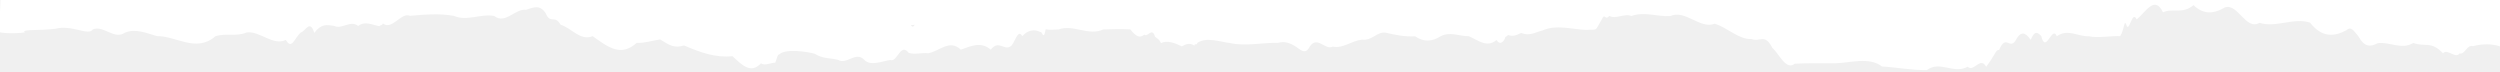
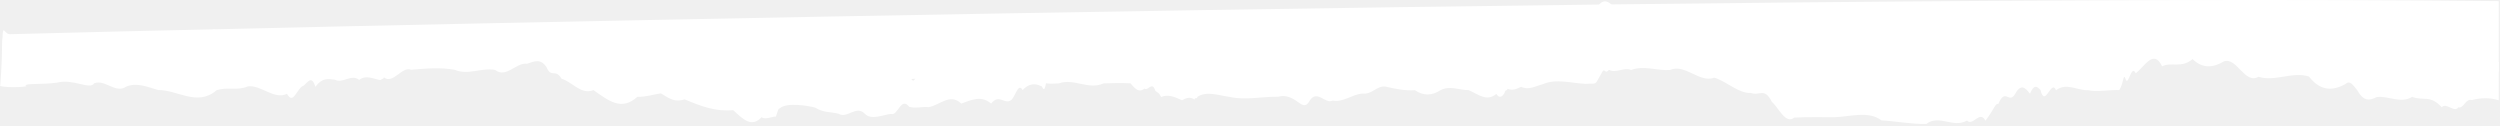
- <svg xmlns="http://www.w3.org/2000/svg" width="1712" height="49" viewBox="0 0 1712 49" fill="none">
-   <g clip-path="url(#clip0_15214_13170)">
-     <mask id="mask0_15214_13170" style="mask-type:luminance" maskUnits="userSpaceOnUse" x="0" y="0" width="1712" height="49">
-       <path d="M0 49H1712V0H0V49Z" fill="white" />
-     </mask>
-     <g mask="url(#mask0_15214_13170)">
-       <path d="M-1 21.875C4.02 23.586 20.82 22.404 16.44 21.752C16.55 19.919 26.96 21.141 38.03 19.674C49.11 16.741 60.82 24.849 63.54 20.122C70.97 17.148 78.26 27.456 85.51 22.404C92.76 19.308 100.04 22.649 107.48 24.727C120.57 24.523 134.4 36.298 147.48 24.849C155.07 22.404 161.2 25.378 168.93 22.241C177.78 20.937 186.96 31.653 195.74 27.334C199.9 34.423 201.54 26.112 206 22.241C209.01 21.671 212.24 12.829 215.22 22.526C219.9 16.17 223.8 16.985 228.67 17.678C233.92 20.489 239.94 13.441 245.25 17.8C249.9 14.092 255.18 17.148 259.72 17.922C260.68 17.026 261.83 17.393 262.21 16.048C268.42 21.06 274.7 8.144 280.76 10.833C290.72 9.977 300.83 9.04 310.8 10.874C319.98 14.785 329.31 9.162 338.45 10.955C346 16.904 352.88 5.659 360.24 6.718C365.63 4.925 369.61 3.092 373.59 8.918C377.04 16.985 379.76 9.692 383.92 16.945C391.39 19.145 397.34 28.23 405.86 24.767C416.52 32.345 425.15 39.15 435.97 29.371C441.92 29.534 446.45 27.823 452.06 27.008C458.79 31.286 462.03 33.079 468.39 31.123C479.87 35.972 489.72 39.639 501.62 38.498C508.39 44.731 514.15 50.761 521.14 43.346C523.52 45.383 528.87 42.613 530.88 42.979C532.33 39.272 532.29 37.52 533.67 37.235C538.02 33.038 553.18 35.483 557.87 36.786C563.48 40.331 568.24 39.557 573.89 40.983C579.8 44.609 585.94 34.831 591.85 40.942C596.23 45.791 605.27 41.431 609.77 41.105C614.56 42.816 616.61 28.882 622.29 36.216C626.76 37.561 631.22 35.931 635.64 36.461C643.3 35.157 650.25 26.601 657.98 34.016C664.82 31.612 671.63 28.149 678.47 34.016C683.86 27.09 687.5 34.709 691.85 31.816C694.79 30.553 696.87 18.982 700.07 24.767C703.9 20.408 708.58 19.878 712.446 21.956C713.562 20.937 714.603 28.475 716.09 20.082C718.655 20.611 722.335 20.285 724.975 20.163C735.161 16.456 745.347 24.89 755.533 20.163C761.63 19.919 767.913 19.837 774.01 20.122C777.876 24.767 780.107 26.478 783.676 23.708C785.906 25.786 788.918 18.248 790.999 25.175C792.747 26.723 793.565 26.438 795.052 29.534C799.253 27.456 804.234 29.29 809.327 31.734C812.45 29.982 814.941 29.249 817.952 31.245C818.064 29.29 819.365 31.49 819.997 29.331C826.205 25.134 835.388 28.638 842.117 29.453C853.083 31.897 864.385 29.086 875.315 29.331C879.479 28.149 883.122 29.208 887.248 31.857C890.445 33.772 893.791 38.131 896.989 31.775C902.119 24.278 907.547 34.627 912.602 31.938C919.777 33.364 925.205 28.027 932.752 27.13C939.778 28.027 942.641 21.63 948.849 22.363C955.541 23.952 962.344 25.297 969.036 24.849C974.835 28.841 980.709 28.638 986.509 24.849C992.977 21.426 999.446 24.849 1005.91 24.808C1012.42 27.66 1018.29 32.957 1024.8 27.375C1026.7 30.349 1028.59 29.819 1030.41 26.764C1030.97 24.197 1031.68 25.704 1032.61 23.912C1035.8 25.134 1038.07 24.319 1041.79 22.526C1047.29 25.012 1051.38 22.037 1056.55 20.774C1065.77 16.659 1076.55 20.122 1086.07 20.489C1094.58 19.878 1091.68 22.078 1096.66 13.726C1099.38 7.899 1098.74 14.704 1102.02 10.874C1106.74 13.441 1112.39 8.877 1117.18 10.996C1126.07 7.655 1134.92 11.607 1143.8 10.996C1154.14 6.392 1164.21 20.163 1174.21 16.252C1182.72 18.737 1190.87 27.212 1199.38 26.723C1205.48 29.005 1208.49 22.608 1213.73 32.834C1218.26 36.705 1223.13 48.521 1229.01 43.631C1237.78 43.102 1247.74 43.428 1256.67 43.346C1266.48 43.183 1280.09 38.661 1288.82 45.546C1298.83 46.076 1308.97 48.154 1319.53 47.991C1328.57 41.227 1337.82 51.087 1347.49 45.669C1351.5 49.865 1356.19 38.212 1360.13 45.75C1366.41 37.438 1366.86 33.649 1368.94 34.301C1373.7 23.137 1375.93 33.934 1380.05 28.067C1383.99 20.693 1386.78 22.078 1390.65 27.253C1393.29 20.856 1395.26 21.915 1397.86 24.727C1401.02 37.52 1405.22 16.863 1408.49 24.849C1415.85 19.389 1423.25 25.215 1430.61 24.849C1435.93 26.234 1447.2 24.36 1451.88 24.767C1454.96 20.245 1454.52 11.892 1456.41 17.8C1458.31 21.508 1460.17 6.799 1463.18 13.278C1469.43 8.348 1475.45 -3.59 1481.25 8.47C1487.35 5.292 1494.67 10.018 1502.1 3.499C1509.54 10.752 1517.05 8.959 1523.59 5.088C1532.51 1.992 1537.94 21.141 1547.31 15.641C1558.65 19.185 1570.66 11.852 1581.92 15.478C1590.06 26.03 1598.72 25.052 1606.79 20.734C1610.14 17.556 1612.18 21.589 1615.01 24.849C1619.28 32.427 1623.19 32.223 1628.28 29.575C1636.16 28.393 1644.75 34.342 1652.63 29.412C1660.7 32.427 1664.75 27.782 1672.97 36.501C1675.94 32.997 1681.66 40.576 1684.3 36.583C1687.95 37.683 1689.29 30.308 1693.56 31.612C1699.25 30.064 1706.24 29.779 1712 31.775C1712 29.453 1712 9.134 1712 5.63C1707.69 1.882 1701.29 -11.413 1695.08 -14.469C1691 -14.061 1686.94 -13.328 1682.85 -14.469C1676.79 -14.428 1667.69 -15.732 1662.67 -13.124C1660.47 -7.338 1659.77 -10.027 1657.05 -8.683C1653.86 0.321 1651.03 -4.324 1647.61 -7.542C1642.03 -8.846 1638.73 -10.965 1633.93 -11.005C1629.65 -13.206 1628.24 -20.336 1623.22 -14.061C1621.48 -22.088 1623.26 -22.862 1623.33 -23.554C1618.09 -22.047 1612.18 -28.851 1606.57 -25.388C1601.7 -24.614 1597.61 -28.362 1592.48 -28.403C1579.84 -36.877 1566.64 -30.521 1554.45 -26.569C1544.3 -14.387 1532.07 -25.591 1521.7 -26.04C1511.14 -26.162 1502.77 -28.077 1492.29 -18.991C1483.14 -10.965 1471.54 -20.906 1462.92 -18.706C1460.13 -14.061 1460.47 -24.532 1458.65 -14.917C1456.34 -8.072 1453.37 -14.672 1450.88 -13.328C1448.53 -8.683 1446.19 -10.313 1443.85 -11.617C1441.02 -21.191 1436.41 -13.246 1434.07 -9.987C1430.2 -7.257 1429.54 1.666 1424.33 -5.138C1419.57 -11.454 1414.74 -11.454 1409.98 -5.301C1405.19 -6.524 1404.85 0.403 1401.21 -1.512C1397.38 3.621 1389.79 4.314 1385.22 5.903C1380.8 5.699 1377.04 3.907 1372.69 8.551C1366.82 8.918 1360.5 9.814 1355.22 17.23C1351.62 14.215 1349.01 27.497 1345.37 26.804C1340.42 29.86 1330.57 25.012 1325.55 27.09C1317.67 26.03 1312.69 31.938 1305.63 23.545C1303.32 10.874 1301.17 21.671 1298.9 21.141C1296.45 17.841 1295.14 21.915 1292.88 15.967C1288.27 14.255 1280.53 14.622 1275.26 11.363C1268.79 4.885 1261.43 10.181 1254.88 10.915C1251.2 9.896 1246.26 6.922 1242.69 11.241C1235.1 8.796 1232.65 5.496 1229.08 -4.894C1227.04 -6.972 1223.69 -16.587 1220.35 -16.343C1217.93 -19.276 1212.95 -14.224 1210.12 -18.991C1204.32 -19.887 1198.49 -30.603 1192.76 -25.714C1189.01 -30.725 1182.5 -23.025 1178.71 -26.162C1173.91 -23.595 1170.72 -20.05 1165.4 -21.273C1161.27 -22.21 1155.59 -20.499 1151.53 -21.843C1149.38 -27.099 1147.55 -31.214 1145.21 -25.673C1141.76 -19.684 1138.41 -22.088 1134.99 -26.569C1130.9 -37.04 1126.36 -25.266 1121.94 -30.481C1117.14 -22.536 1111.53 -36.959 1106.66 -30.684C1102.16 -36.348 1097.66 -39.2 1093.17 -30.684C1086.25 -33.903 1080.34 -32.396 1073.65 -28.28C1066.77 -25.265 1057.18 -21.558 1050.3 -28.851C1045.54 -32.273 1039.41 -17.402 1034.62 -14.346C1028.56 -15.772 1023.09 -17.973 1017.26 -19.684C1012.46 -22.536 996.883 -21.965 992.199 -20.376C992.98 -6.198 977.626 -11.82 971.455 -13.817C960.488 -14.754 950.71 -12.391 939.669 -16.139C929.929 -16.506 922.865 -24.003 913.46 -22.577C906.508 -21.762 895.615 -27.221 888.589 -22.862C881.08 -22.047 874.314 -22.536 866.581 -14.265C857.659 -18.013 850 -17.81 841.19 -16.139C834.535 -15.161 827.881 -17.891 821.226 -16.139C818.103 -15.365 814.981 -20.05 811.932 -15.732C809.07 -13.857 806.504 -12.431 803.679 -11.943C801.932 -9.865 799.738 -11.576 798.065 -11.128C794.05 -10.313 792.561 -27.425 788.546 -22.862C785.088 -18.502 780.144 -19.032 776.315 -19.113C772.114 -18.543 769.177 -20.865 764.865 -18.217C758.805 -15.283 754.939 -15.813 749.697 -8.683C739.994 -3.59 726.536 -6.075 715.792 -5.342C705.12 -0.331 696.87 -5.668 687.06 -0.616C681.74 4.721 676.57 8.022 670.85 10.548C667.46 17.352 662.56 11.729 659.14 10.792C651.85 7.288 646.61 7.166 639.62 14.092C635.64 10.629 631.11 15.233 626.83 15.559C625.57 19.878 624.12 18.452 622.85 15.07C622.03 12.911 621.48 14.867 620.14 11.118C616.61 14.541 612.59 11.648 609.65 14.378C599.43 15.111 589.02 11.363 578.61 13.074C572.22 11.322 565.82 18.615 559.43 13.115C550.17 7.859 541.96 11.159 534.56 9.122C529.5 12.544 522.25 -5.709 515.93 -0.29C507.57 4.559 499.65 -0.82 491.69 -3.061C485.11 -8.642 478.16 -11.657 471.29 -9.253C464.11 -14.794 453.29 -22.251 444.33 -19.154C441.77 -21.476 441.36 -13.98 438.79 -14.469C435.78 -11.861 429.8 -18.91 426.3 -14.632C419.72 -14.957 410.61 -26.855 405.3 -12.431C400.61 -9.905 401.21 -8.887 394.4 -7.542C389.87 -9.457 385.78 -10.272 381.28 -10.109C378.31 -7.787 375.22 -7.99 372.25 -10.028C366.49 -13.735 363.92 -4.731 358.94 -13.491C351.8 -11.861 339.17 -10.883 331.51 -19.154C328.39 -16.628 311.91 -18.686 299.75 -12.411C291.2 -10.456 282.65 -13.96 274.1 -12.248C265.55 -12.248 257 -8.867 248.45 -12.33C240.94 -19.827 229.71 -18.075 222.8 -10.985C216.85 -9.315 213.02 -3.733 206 -5.404C197.85 3.886 189.68 -7.319 181.53 -5.404C173.1 -8.622 162.02 -9.804 153.73 -5.567C149.38 -3.692 149.19 -9.987 145.7 -17.28C141.98 -7.013 134.02 -13.063 130.27 -12.411C118.56 -7.441 113.34 -8.256 101.74 -5.404C93.9 -12.656 87.65 -13.43 79.29 -14.652C68.1 -14.449 57.84 -15.345 47.32 -9.396C37.46 3.478 28.95 -3.448 18.28 -5.281C13.86 2.541 9.95 -12.045 5.46 -7.726C1.37 -2.429 11.79 -3.603 7.7 -8.493C7.7 -8.493 0.41 -21.607 0.41 -4.457C0.41 5.126 -0.89 23.341 -0.89 21.752L-1 21.875Z" fill="white" />
-       <path d="M1551.31 12.084H1712V-36.233C1178.95 -41.707 96.19 -16.116 5.69 -13.549C0.58 -13.404 0.58 -28.667 0.58 12.084L358.25 -1.934L569.65 20.764L699.46 12.084L1125.39 6.219L1337.25 34.383L1509.24 -7.987L1551.31 12.084Z" fill="white" />
-     </g>
-   </g>
-   <defs>
-     <clipPath id="clip0_15214_13170">
-       <rect width="1712" height="49" fill="white" transform="matrix(-1 0 0 -1 1712 49)" />
-     </clipPath>
-   </defs>
+ <svg xmlns="http://www.w3.org/2000/svg" width="1699" height="85" viewBox="0 0 1699 85" fill="none">
+   <path d="M0.001 58.36C4.976 60.056 21.634 58.885 17.285 58.239C17.395 56.421 27.715 57.633 38.697 56.179C49.679 53.271 61.288 61.308 63.978 56.623C71.349 53.675 78.572 63.893 85.758 58.885C92.945 55.816 100.168 59.127 107.539 61.187C120.511 60.985 134.221 72.657 147.193 61.308C154.711 58.885 160.792 61.833 168.457 58.723C177.228 57.431 186.331 68.053 195.029 63.772C199.156 70.799 200.778 62.56 205.2 58.723C208.185 58.158 211.391 49.394 214.34 59.006C218.983 52.706 222.853 53.513 227.681 54.2C232.877 56.987 238.847 50 244.117 54.321C248.724 50.646 253.957 53.675 258.453 54.442C259.411 53.554 260.554 53.917 260.922 52.584C267.077 57.552 273.305 44.749 279.312 47.415C289.189 46.567 299.213 45.638 309.09 47.455C318.193 51.333 327.443 45.759 336.509 47.536C343.99 53.433 350.808 42.285 358.105 43.336C363.448 41.559 367.392 39.741 371.335 45.517C374.762 53.513 377.453 46.284 381.58 53.473C388.988 55.654 394.884 64.66 403.324 61.227C413.901 68.74 422.451 75.484 433.175 65.791C439.071 65.953 443.568 64.257 449.132 63.449C455.803 67.69 459.009 69.467 465.311 67.528C476.699 72.334 486.465 75.969 498.258 74.838C504.965 81.018 510.677 86.995 517.606 79.644C519.965 81.664 525.271 78.917 527.261 79.281C528.699 75.606 528.662 73.869 530.026 73.586C534.337 69.426 549.373 71.85 554.017 73.142C559.582 76.656 564.299 75.888 569.901 77.302C575.76 80.897 581.841 71.203 587.701 77.261C592.05 82.068 601.005 77.746 605.464 77.423C610.218 79.119 612.245 65.307 617.884 72.576C622.306 73.909 626.729 72.294 631.114 72.819C638.706 71.526 645.598 63.045 653.263 70.396C660.044 68.013 666.788 64.58 673.569 70.396C678.913 63.53 682.525 71.082 686.836 68.215C689.748 66.963 691.812 55.492 694.981 61.227C698.777 56.906 703.42 56.381 707.253 58.441C708.359 57.431 709.391 64.903 710.865 56.583C713.408 57.108 717.056 56.785 719.673 56.664C729.771 52.988 739.868 61.349 749.966 56.664C756.01 56.421 762.238 56.341 768.282 56.623C772.115 61.227 774.326 62.924 777.864 60.177C780.075 62.237 783.06 54.766 785.124 61.631C786.856 63.166 787.667 62.883 789.141 65.953C793.306 63.893 798.244 65.711 803.293 68.134C806.389 66.397 808.858 65.67 811.843 67.649C811.953 65.711 813.243 67.892 813.87 65.751C820.024 61.591 829.127 65.064 835.798 65.872C846.669 68.296 857.873 65.509 868.708 65.751C872.835 64.58 876.447 65.63 880.538 68.255C883.707 70.153 887.024 74.475 890.193 68.174C895.279 60.743 900.66 71.001 905.672 68.336C912.784 69.749 918.165 64.459 925.646 63.57C932.611 64.459 935.449 58.118 941.604 58.845C948.237 60.42 954.981 61.753 961.615 61.308C967.364 65.266 973.187 65.064 978.936 61.308C985.349 57.916 991.761 61.308 998.173 61.268C1004.62 64.095 1010.45 69.346 1016.89 63.812C1018.77 66.761 1020.65 66.236 1022.46 63.207C1023.01 60.662 1023.71 62.157 1024.63 60.379C1027.8 61.591 1030.05 60.783 1033.74 59.006C1039.19 61.47 1043.25 58.522 1048.37 57.27C1057.51 53.19 1068.19 56.623 1077.63 56.987C1086.07 56.381 1083.19 58.562 1088.13 50.282C1090.82 44.507 1090.2 51.252 1093.44 47.455C1098.12 50 1103.72 45.476 1108.48 47.576C1117.28 44.265 1126.05 48.182 1134.86 47.576C1145.11 43.013 1155.09 56.664 1165.01 52.786C1173.45 55.25 1181.52 63.651 1189.96 63.166C1196 65.428 1198.99 59.087 1204.18 69.224C1208.68 73.061 1213.51 84.774 1219.33 79.927C1228.03 79.402 1237.9 79.725 1246.75 79.644C1256.48 79.483 1269.97 75 1278.63 81.826C1288.54 82.35 1298.6 84.41 1309.07 84.249C1318.02 77.544 1327.2 87.318 1336.78 81.947C1340.76 86.107 1345.41 74.556 1349.31 82.027C1355.54 73.788 1355.98 70.032 1358.05 70.678C1362.76 59.612 1364.97 70.315 1369.07 64.499C1372.97 57.189 1375.74 58.562 1379.57 63.691C1382.19 57.35 1384.14 58.4 1386.72 61.187C1389.85 73.869 1394.02 53.392 1397.26 61.308C1404.56 55.896 1411.89 61.672 1419.19 61.308C1424.46 62.682 1435.62 60.824 1440.27 61.228C1443.32 56.745 1442.88 48.465 1444.76 54.321C1446.64 57.997 1448.48 43.416 1451.47 49.838C1457.66 44.951 1463.63 33.117 1469.38 45.072C1475.42 41.922 1482.68 46.607 1490.05 40.145C1497.43 47.334 1504.87 45.557 1511.36 41.72C1520.2 38.651 1525.58 57.633 1534.87 52.181C1546.11 55.694 1558.01 48.425 1569.18 52.019C1577.25 62.48 1585.84 61.51 1593.83 57.229C1597.15 54.079 1599.18 58.077 1601.98 61.308C1606.22 68.82 1610.09 68.619 1615.14 65.993C1622.95 64.822 1631.46 70.719 1639.27 65.832C1647.27 68.82 1651.29 64.216 1659.43 72.859C1662.38 69.386 1668.06 76.898 1670.67 72.94C1674.28 74.031 1675.61 66.72 1679.85 68.013C1685.49 66.478 1692.42 66.195 1698.13 68.174C1698.13 65.872 1698.13 45.731 1698.13 42.258C1693.85 38.542 1687.52 25.363 1681.36 22.334C1677.31 22.738 1673.29 23.465 1669.24 22.334C1663.23 22.374 1654.2 21.082 1649.22 23.667C1647.05 29.402 1646.35 26.736 1643.66 28.069C1640.49 36.995 1637.69 32.391 1634.3 29.2C1628.77 27.907 1625.49 25.807 1620.74 25.767C1616.5 23.586 1615.1 16.518 1610.12 22.738C1608.39 14.781 1610.16 14.014 1610.23 13.327C1605.04 14.822 1599.18 8.077 1593.61 11.51C1588.79 12.277 1584.73 8.562 1579.65 8.521C1567.12 0.121 1554.03 6.421 1541.94 10.339C1531.88 22.415 1519.76 11.308 1509.48 10.864C1499.01 10.743 1490.72 8.844 1480.33 17.851C1471.26 25.807 1459.76 15.953 1451.21 18.134C1448.45 22.738 1448.78 12.358 1446.97 21.89C1444.69 28.675 1441.74 22.132 1439.27 23.465C1436.95 28.069 1434.63 26.453 1432.31 25.161C1429.5 15.67 1424.94 23.546 1422.61 26.777C1418.78 29.483 1418.12 38.328 1412.96 31.583C1408.24 25.323 1403.45 25.323 1398.73 31.421C1393.98 30.21 1393.65 37.075 1390.04 35.177C1386.24 40.266 1378.72 40.953 1374.19 42.528C1369.8 42.326 1366.08 40.549 1361.77 45.153C1355.95 45.517 1349.68 46.405 1344.45 53.756C1340.87 50.767 1338.29 63.934 1334.68 63.247C1329.78 66.276 1320.01 61.47 1315.04 63.53C1307.23 62.48 1302.29 68.336 1295.29 60.016C1293 47.455 1290.86 58.158 1288.61 57.633C1286.18 54.362 1284.89 58.4 1282.64 52.504C1278.07 50.807 1270.41 51.171 1265.18 47.94C1258.76 41.518 1251.47 46.769 1244.98 47.496C1241.33 46.486 1236.43 43.538 1232.89 47.819C1225.37 45.395 1222.94 42.124 1219.4 31.825C1217.38 29.765 1214.06 20.234 1210.74 20.476C1208.35 17.568 1203.41 22.576 1200.61 17.851C1194.86 16.962 1189.07 6.34 1183.4 11.187C1179.68 6.219 1173.23 13.852 1169.47 10.742C1164.71 13.287 1161.54 16.801 1156.27 15.589C1152.18 14.66 1146.54 16.357 1142.53 15.024C1140.39 9.814 1138.58 5.734 1136.26 11.227C1132.84 17.164 1129.52 14.781 1126.13 10.339C1122.07 -0.041 1117.58 11.631 1113.19 6.461C1108.44 14.337 1102.87 0.04 1098.05 6.259C1093.59 0.646 1089.13 -2.182 1084.67 6.259C1077.81 3.069 1071.95 4.563 1065.32 8.642C1058.5 11.631 1048.99 15.306 1042.18 8.077C1037.46 4.684 1031.38 19.426 1026.63 22.455C1020.62 21.041 1015.2 18.86 1009.42 17.164C1004.66 14.337 989.221 14.902 984.577 16.478C985.351 30.533 970.131 24.959 964.013 22.98C953.141 22.051 943.449 24.394 932.503 20.678C922.848 20.314 915.846 12.883 906.522 14.297C899.63 15.104 888.832 9.692 881.867 14.014C874.422 14.822 867.715 14.337 860.05 22.536C851.205 18.82 843.613 19.022 834.879 20.678C828.282 21.647 821.685 18.941 815.089 20.678C811.993 21.445 808.897 16.801 805.875 21.082C803.037 22.94 800.495 24.353 797.694 24.838C795.962 26.898 793.787 25.201 792.129 25.646C788.149 26.453 786.672 9.49 782.692 14.014C779.265 18.335 774.363 17.81 770.567 17.73C766.403 18.295 763.491 15.993 759.216 18.618C753.209 21.526 749.377 21.001 744.18 28.069C734.561 33.117 721.221 30.654 710.57 31.381C699.993 36.349 691.812 31.058 682.082 36.066C676.812 41.357 671.69 44.628 666.014 47.132C662.661 53.877 657.796 48.303 654.406 47.374C647.182 43.901 641.986 43.78 635.057 50.646C631.114 47.213 626.618 51.777 622.38 52.1C621.127 56.381 619.69 54.967 618.437 51.615C617.626 49.475 617.073 51.413 615.746 47.697C612.245 51.09 608.265 48.223 605.354 50.929C595.219 51.656 584.9 47.94 574.581 49.636C568.242 47.9 561.904 55.129 555.565 49.676C546.388 44.467 538.244 47.738 530.91 45.718C525.898 49.111 518.711 31.017 512.446 36.389C504.154 41.195 496.305 35.864 488.418 33.642C481.895 28.109 475.003 25.121 468.186 27.503C461.073 22.011 450.349 14.62 441.467 17.689C438.924 15.387 438.519 22.819 435.976 22.334C432.991 24.919 427.057 17.931 423.593 22.172C417.07 21.849 408.041 10.056 402.771 24.353C398.127 26.857 398.717 27.867 391.973 29.2C387.477 27.302 383.423 26.494 378.964 26.655C376.015 28.957 372.956 28.756 370.008 26.736C364.296 23.061 361.753 31.987 356.815 23.303C349.739 24.919 337.221 25.888 329.629 17.689C326.534 20.193 310.195 18.153 298.144 24.373C289.668 26.312 281.192 22.838 272.715 24.535C264.239 24.535 255.763 27.887 247.287 24.454C239.842 17.022 228.712 18.759 221.858 25.787C215.961 27.442 212.165 32.976 205.2 31.32C197.129 40.528 189.021 29.422 180.95 31.32C172.585 28.129 161.603 26.958 153.384 31.158C149.072 33.016 148.888 26.776 145.424 19.547C141.739 29.725 133.851 23.727 130.129 24.373C118.52 29.3 113.35 28.493 101.851 31.32C94.075 24.131 87.884 23.363 79.592 22.152C68.499 22.354 58.327 21.465 47.898 27.362C38.132 40.124 29.692 33.258 19.116 31.441C14.73 39.195 10.86 24.736 6.401 29.018C2.347 34.268 12.683 33.104 8.629 28.258C8.629 28.258 1.401 15.258 1.401 32.258C1.401 41.758 0.111 59.814 0.111 58.239L0.001 58.36Z" fill="white" />
+   <path d="M1538.84 48.653L1698.13 48.653L1698.13 0.758C1169.71 -4.668 96.35 20.699 6.629 23.244C1.565 23.388 1.565 8.258 1.565 48.653L356.129 34.758L565.695 57.258L694.381 48.653L1116.61 42.84L1326.63 70.758L1497.13 28.758L1538.84 48.653Z" fill="white" />
</svg>
